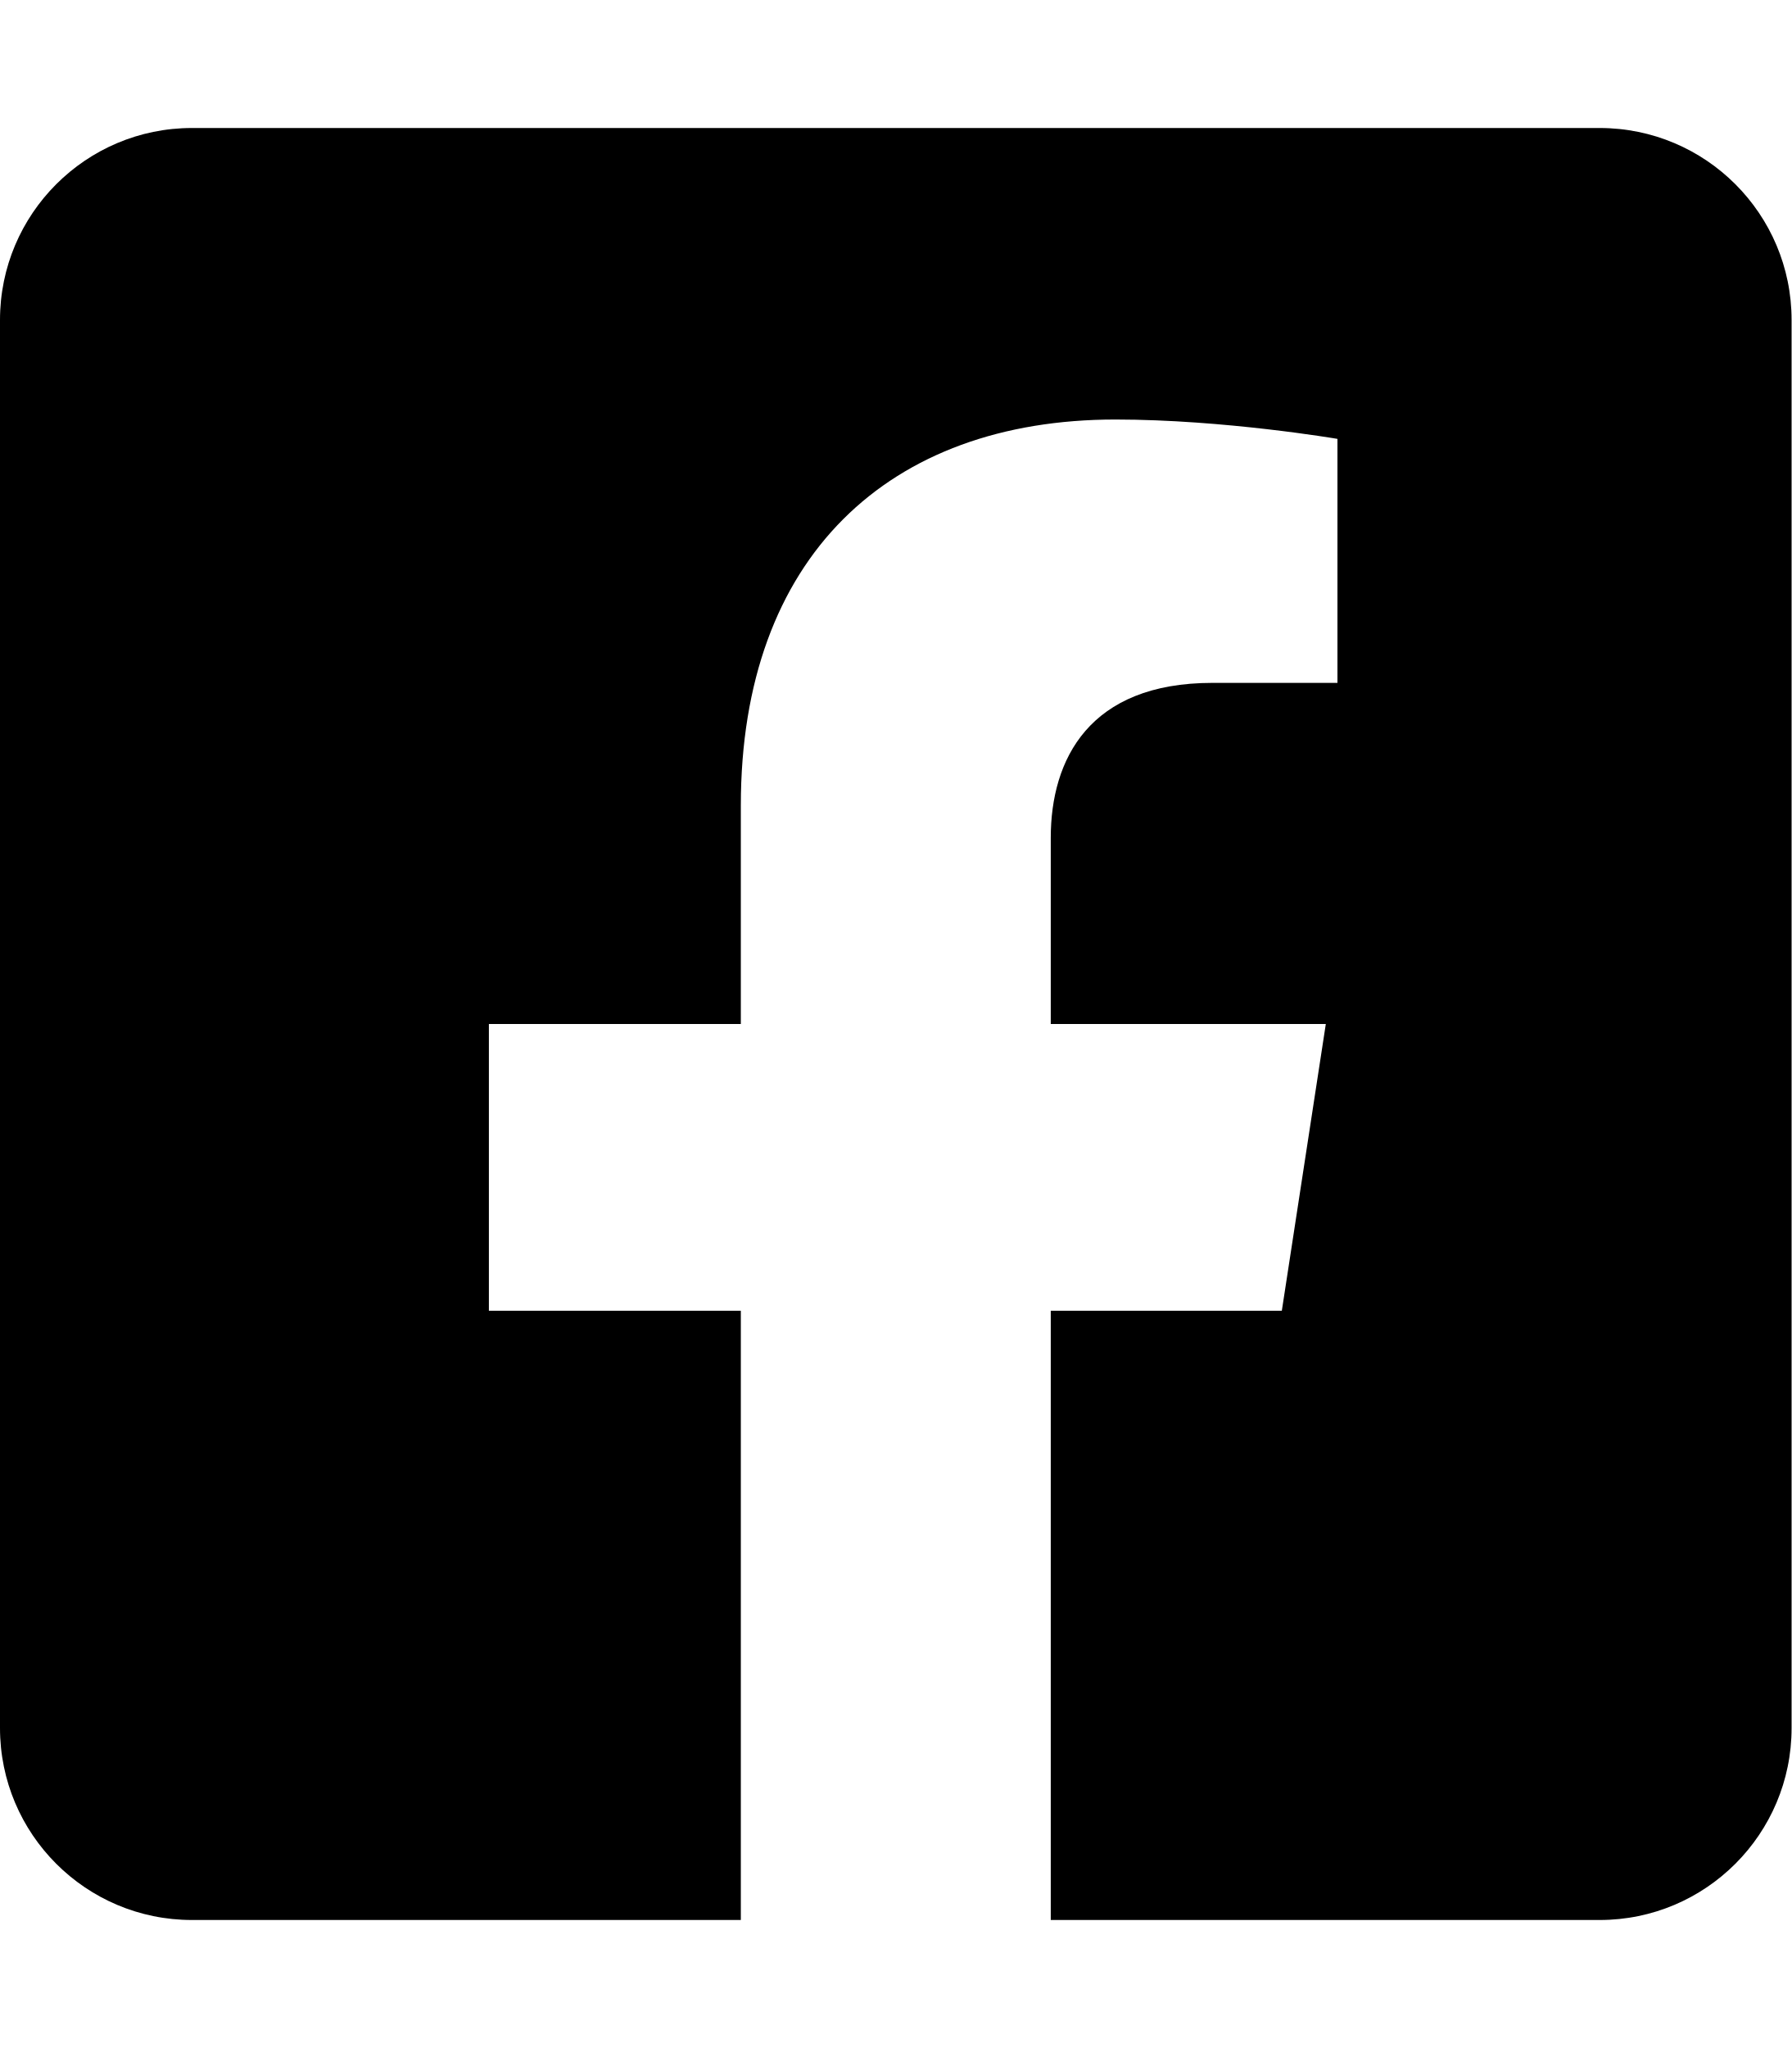
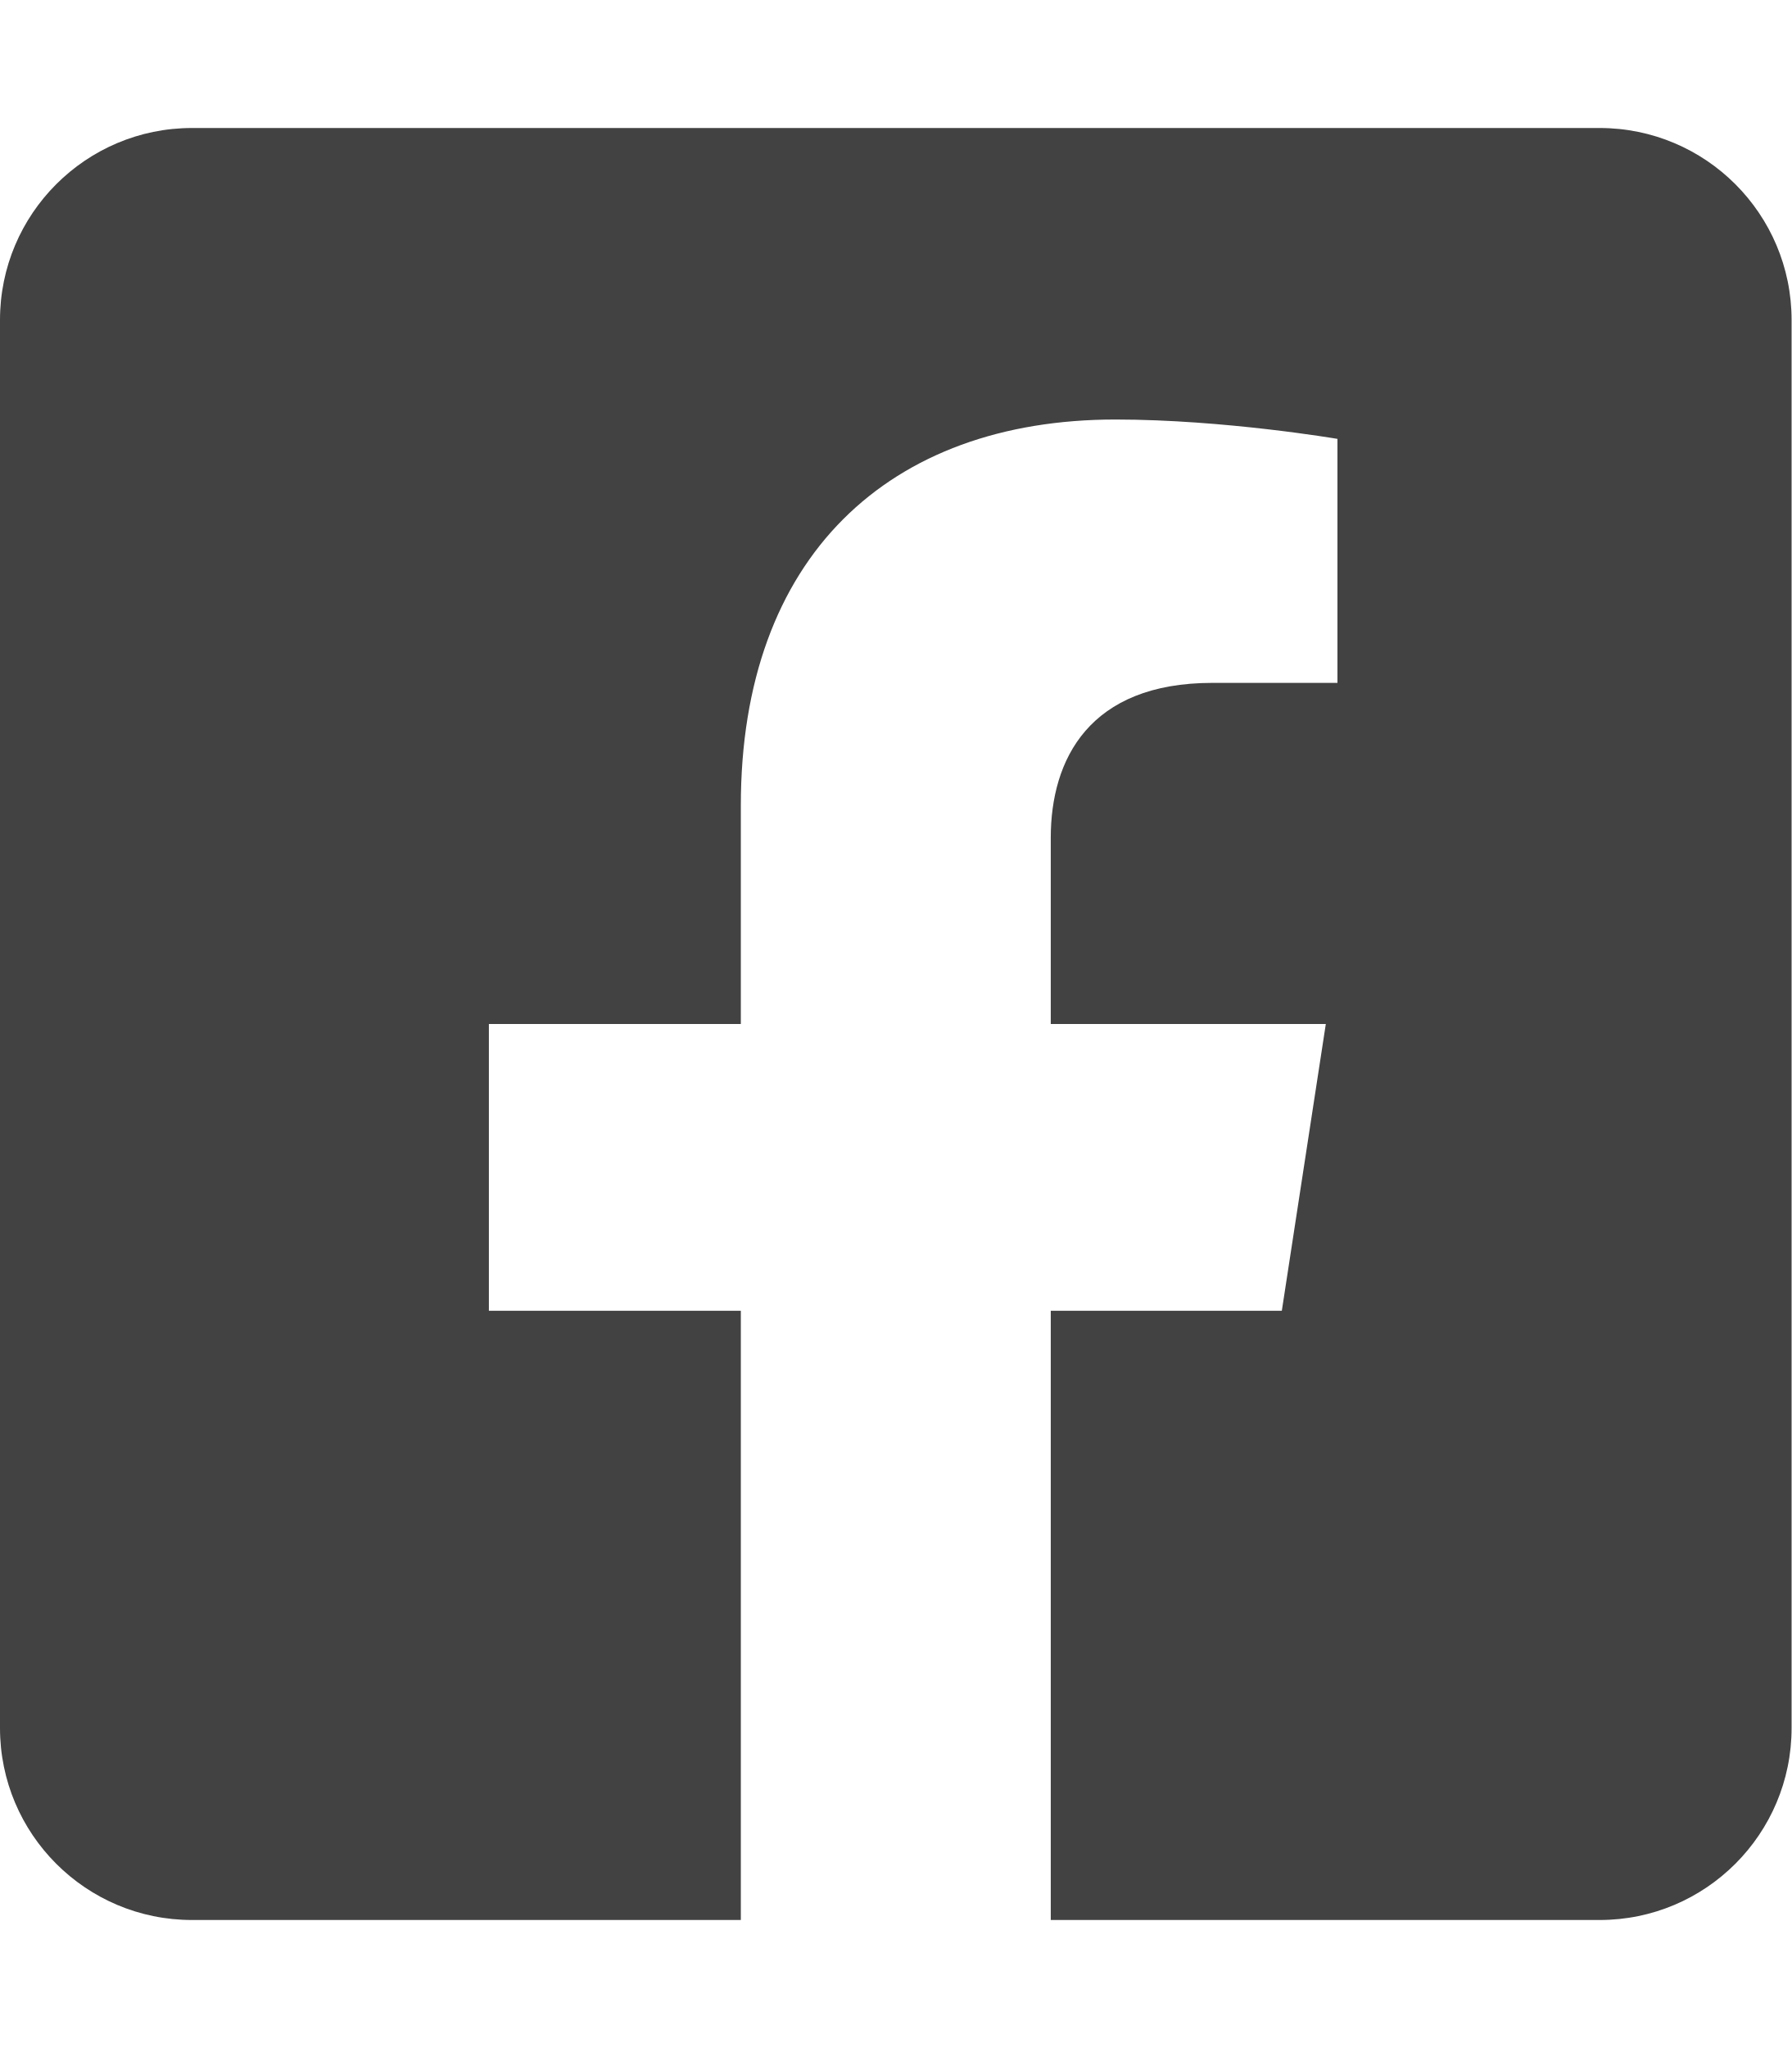
<svg xmlns="http://www.w3.org/2000/svg" aria-hidden="true" focusable="false" data-prefix="fab" data-icon="facebook-square" class="svg-inline--fa fa-facebook-square fa-w-14" role="img" viewBox="0 0 448 512">
-   <path fill="#000000" d="M400 32H48A48 48 0 0 0 0 80v352a48 48 0 0 0 48 48h137.25V327.69h-63V256h63v-54.64c0-62.15 37-96.48 93.67-96.48 27.14 0 55.52 4.84 55.52 4.84v61h-31.27c-30.81 0-40.42 19.12-40.42 38.73V256h68.78l-11 71.69h-57.78V480H400a48 48 0 0 0 48-48V80a48 48 0 0 0-48-48z" />
+   <path fill="#424242" d="M400 32H48A48 48 0 0 0 0 80v352a48 48 0 0 0 48 48h137.25V327.69h-63V256h63v-54.64c0-62.15 37-96.48 93.67-96.48 27.14 0 55.52 4.84 55.52 4.84v61h-31.27c-30.81 0-40.42 19.12-40.42 38.73V256h68.78l-11 71.69h-57.78V480H400a48 48 0 0 0 48-48V80a48 48 0 0 0-48-48z" />
</svg>
